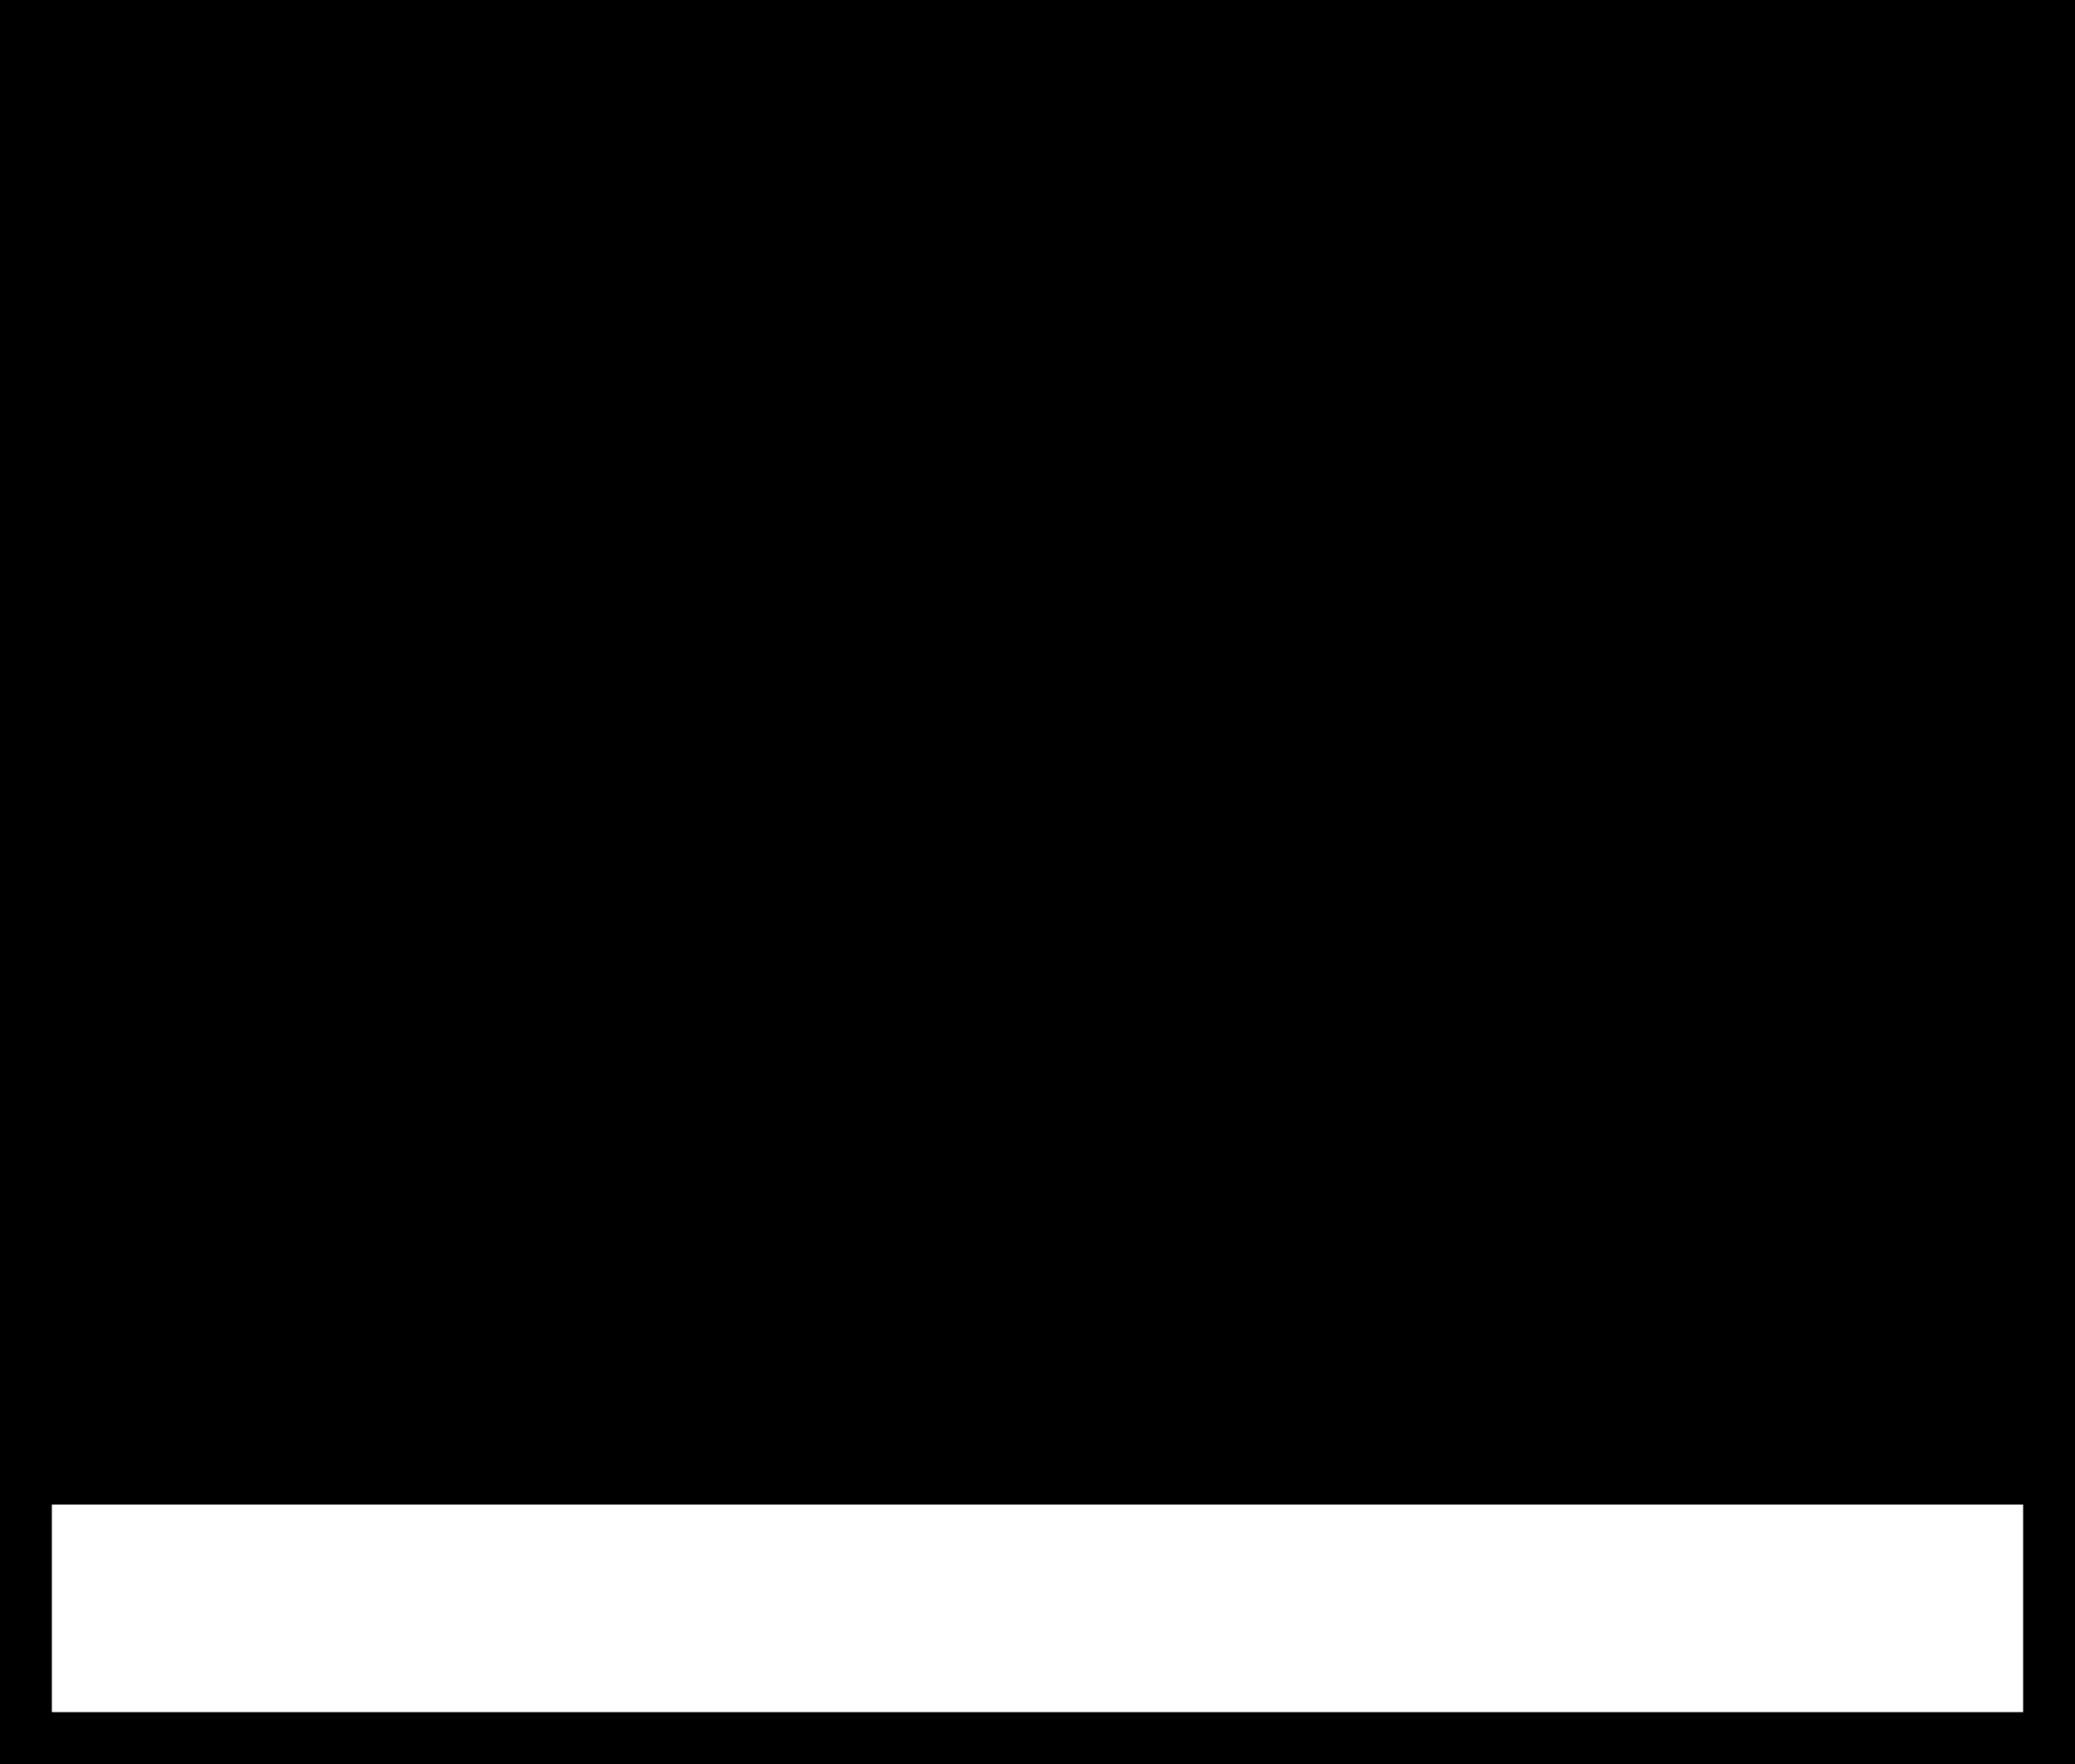
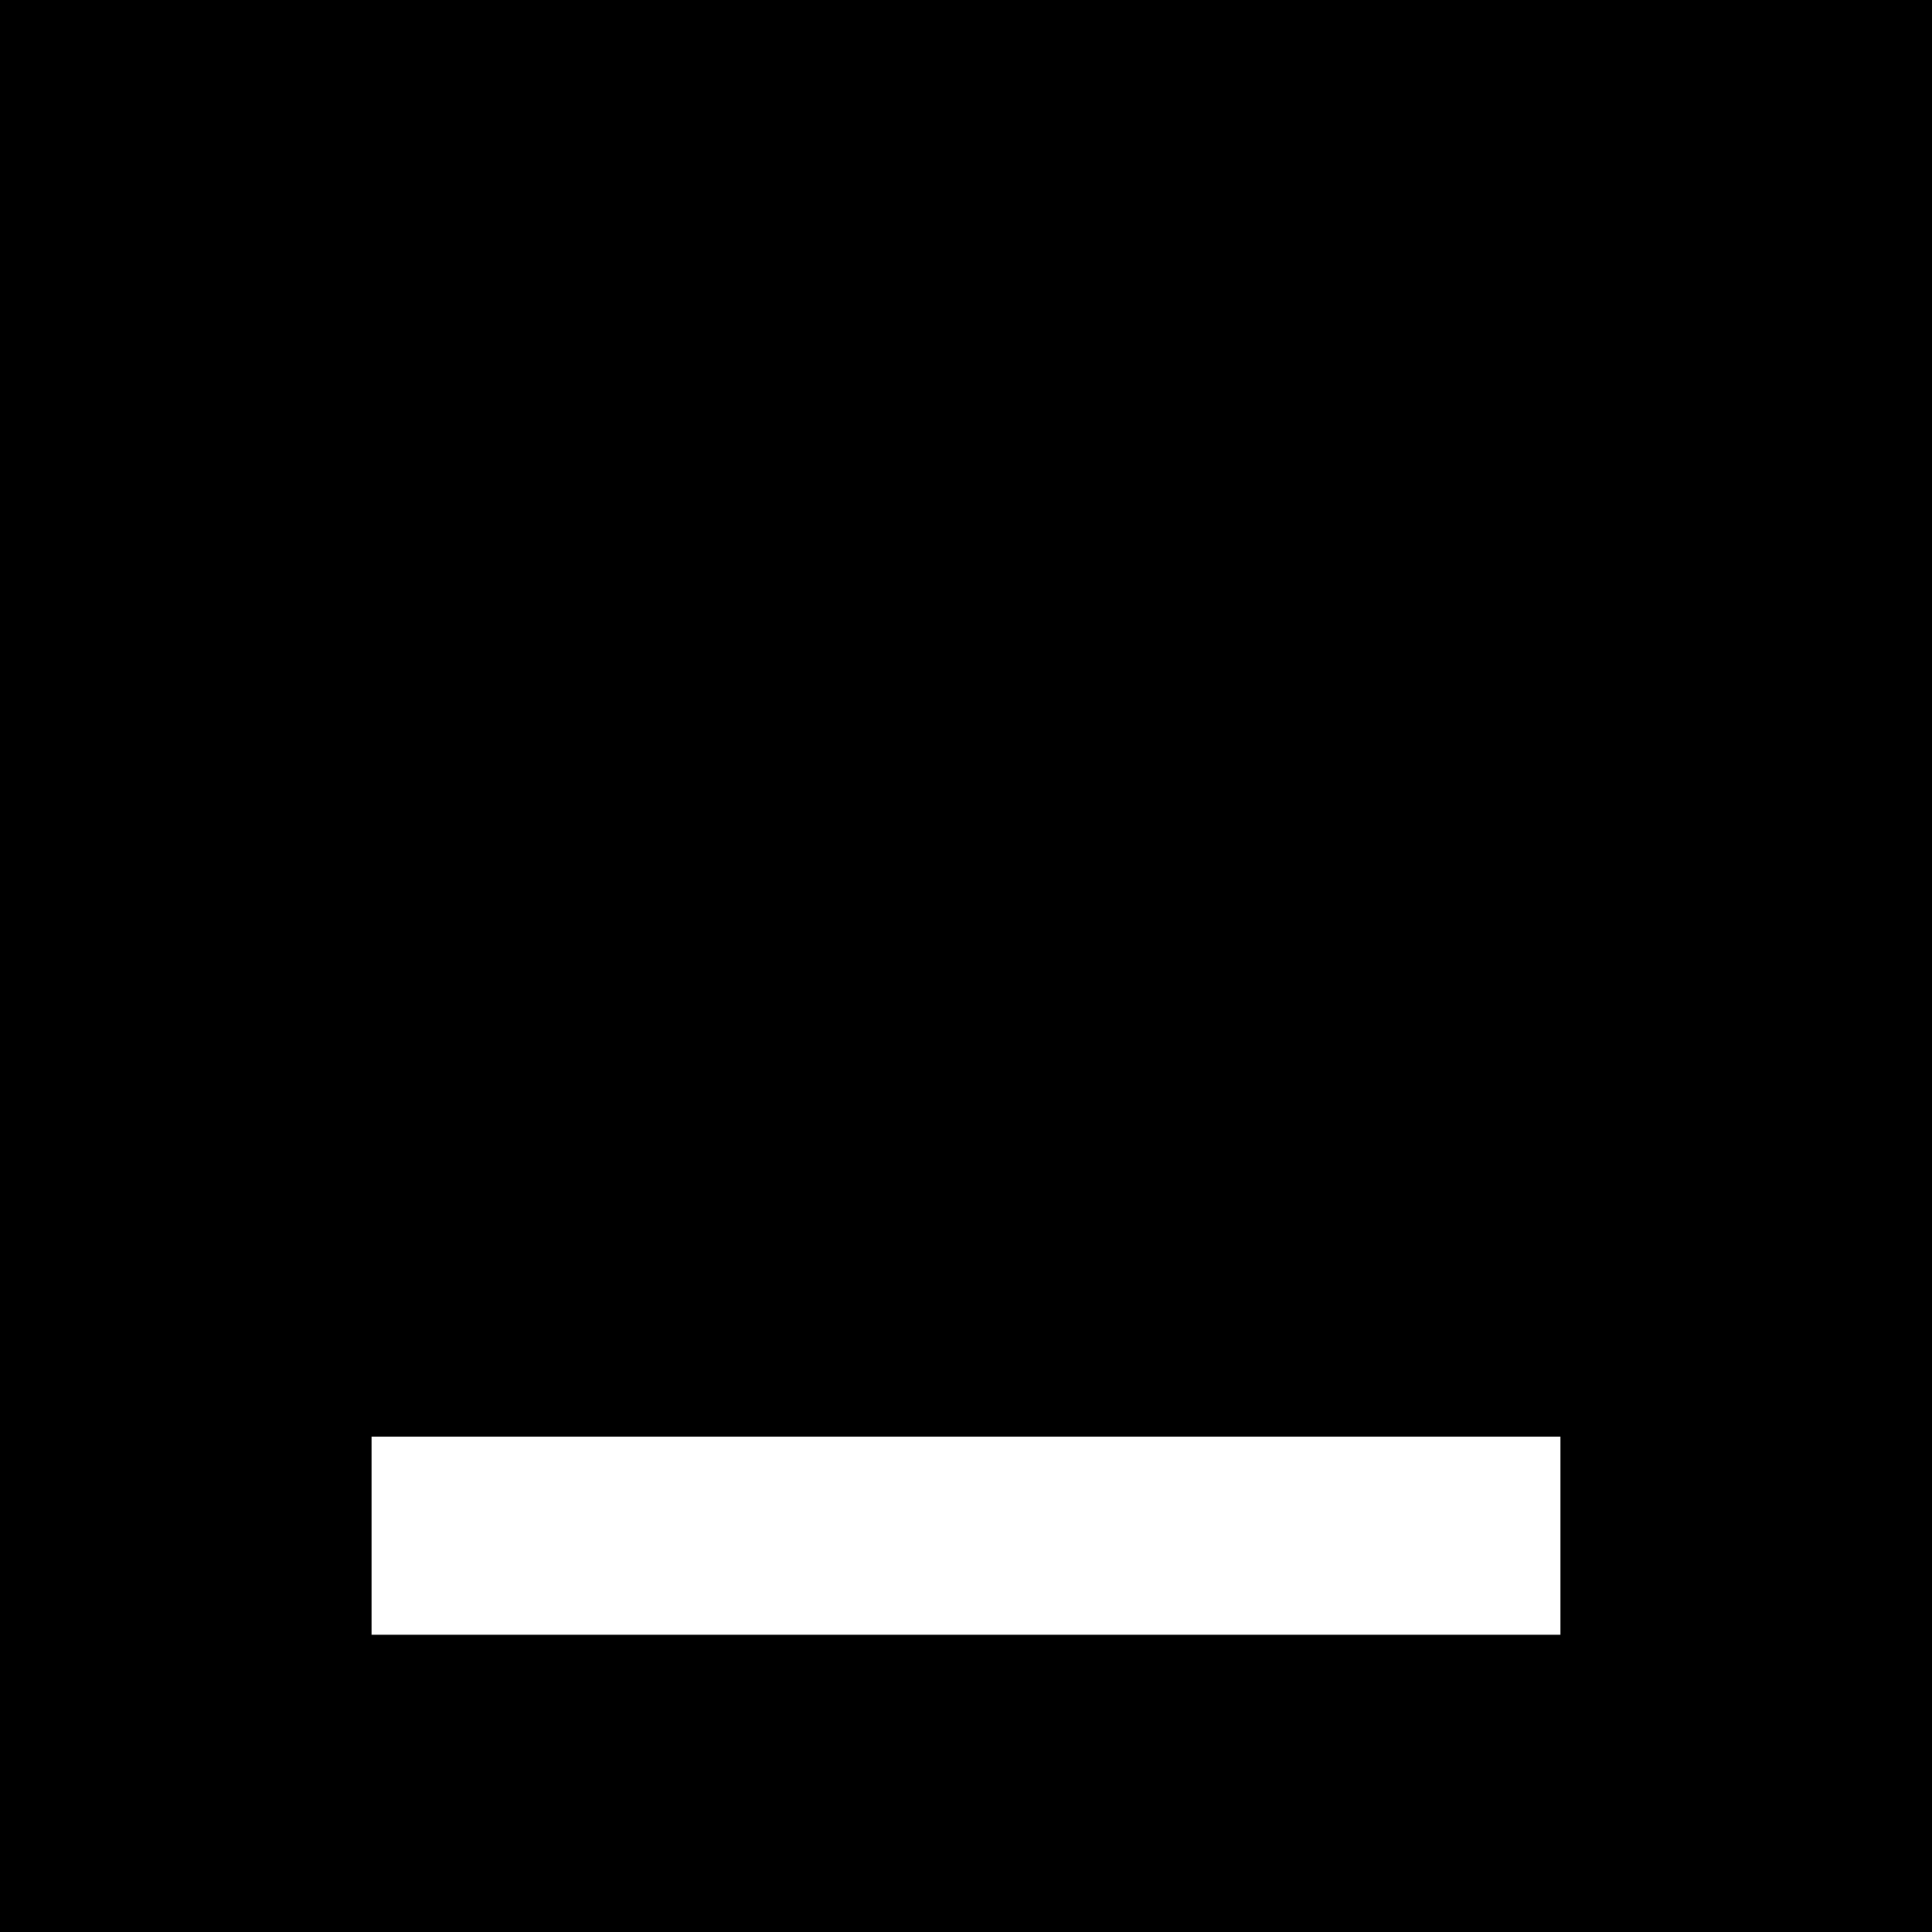
- <svg xmlns="http://www.w3.org/2000/svg" viewBox="0 0 40 34" enable-background="new 0 0 595.3 841.9" width="40" height="34">
-   <g class="bg">
-     <path d="M0 0v34h40V0H0zm1 29h38v4H1v-4z" stroke-width="20" stroke-miterlimit="10" />
-   </g>
-   <g class="icon">
-     <text style="line-height:125%" x="13.526" y="20.771" font-size="18.94" font-family="sans-serif" letter-spacing="0" word-spacing="0">
-       <tspan x="13.526" y="20.771">A</tspan>
-     </text>
-   </g>
+ <svg xmlns="http://www.w3.org/2000/svg" viewBox="0 0 39 39">
+   <path d="M0 0v39h39V0zm7.5 29h24v4h-24z" class="bg" />
+   <path d="M23.594 26L22.5 22.671h-5.904L15.426 26H13l6.446-16h.574L26 26h-2.405zm-3.965-11.863l-2.459 6.95h4.712l-2.252-6.95z" class="icon" />
</svg>
